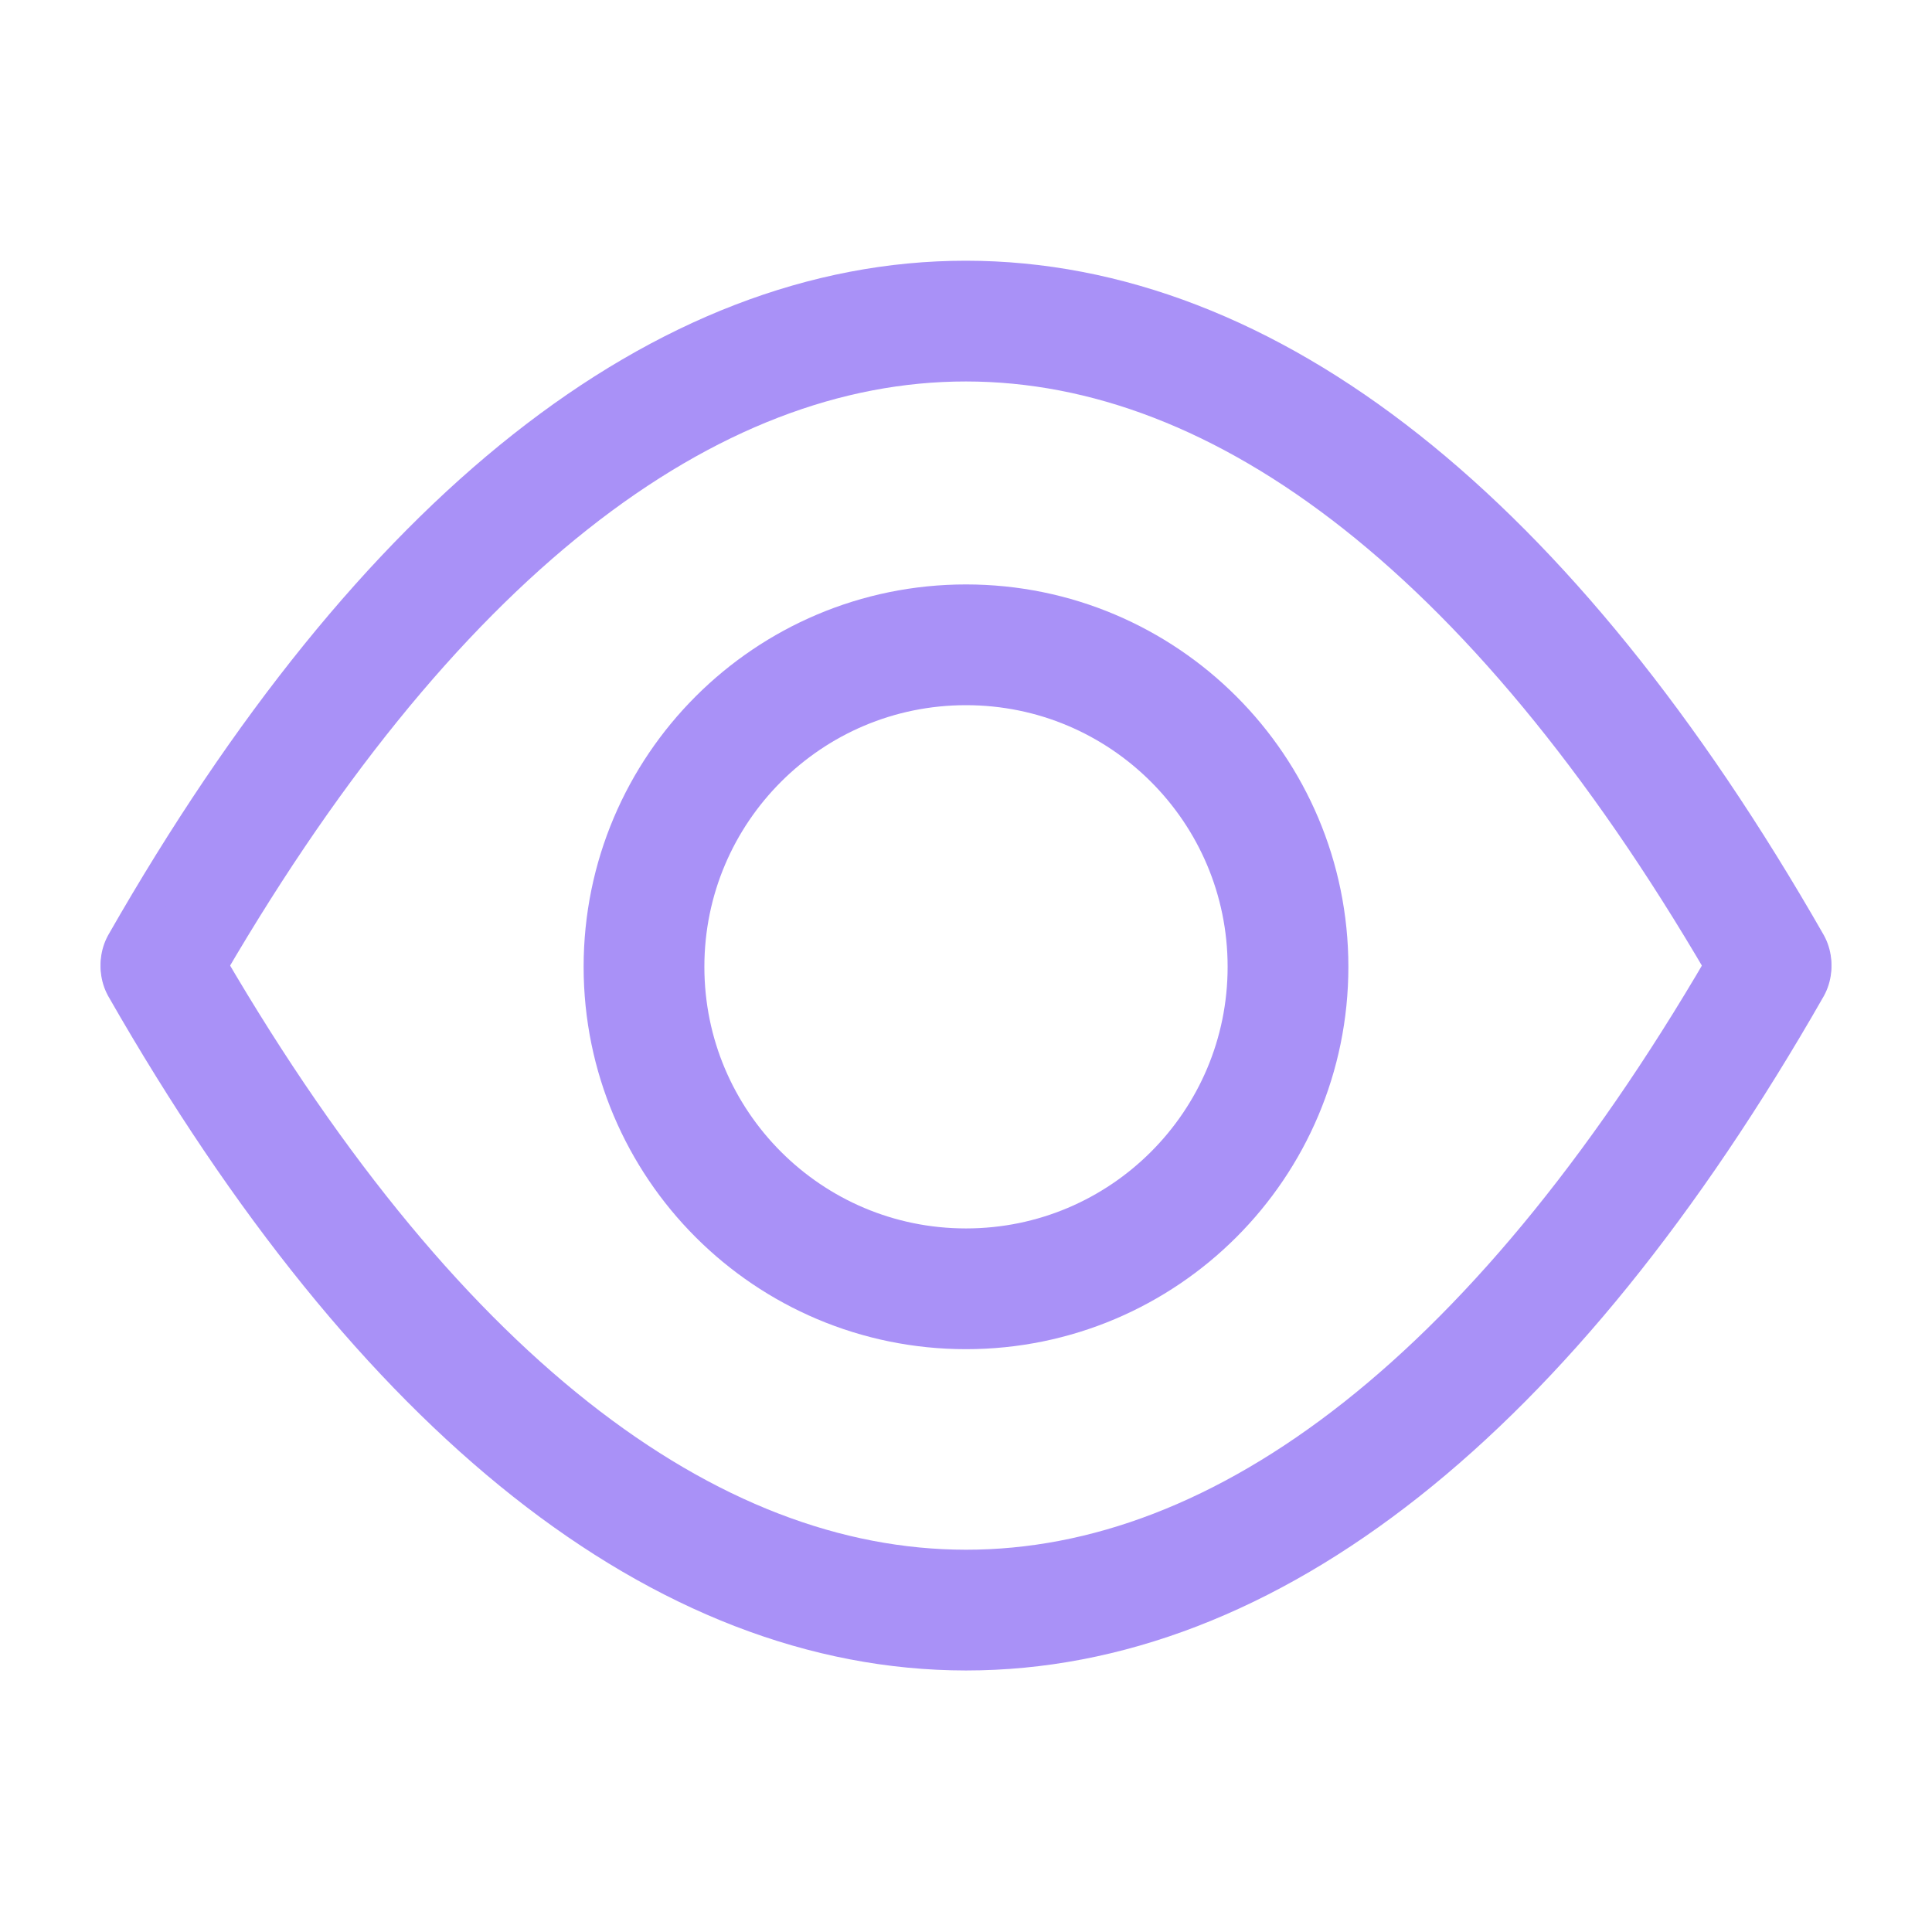
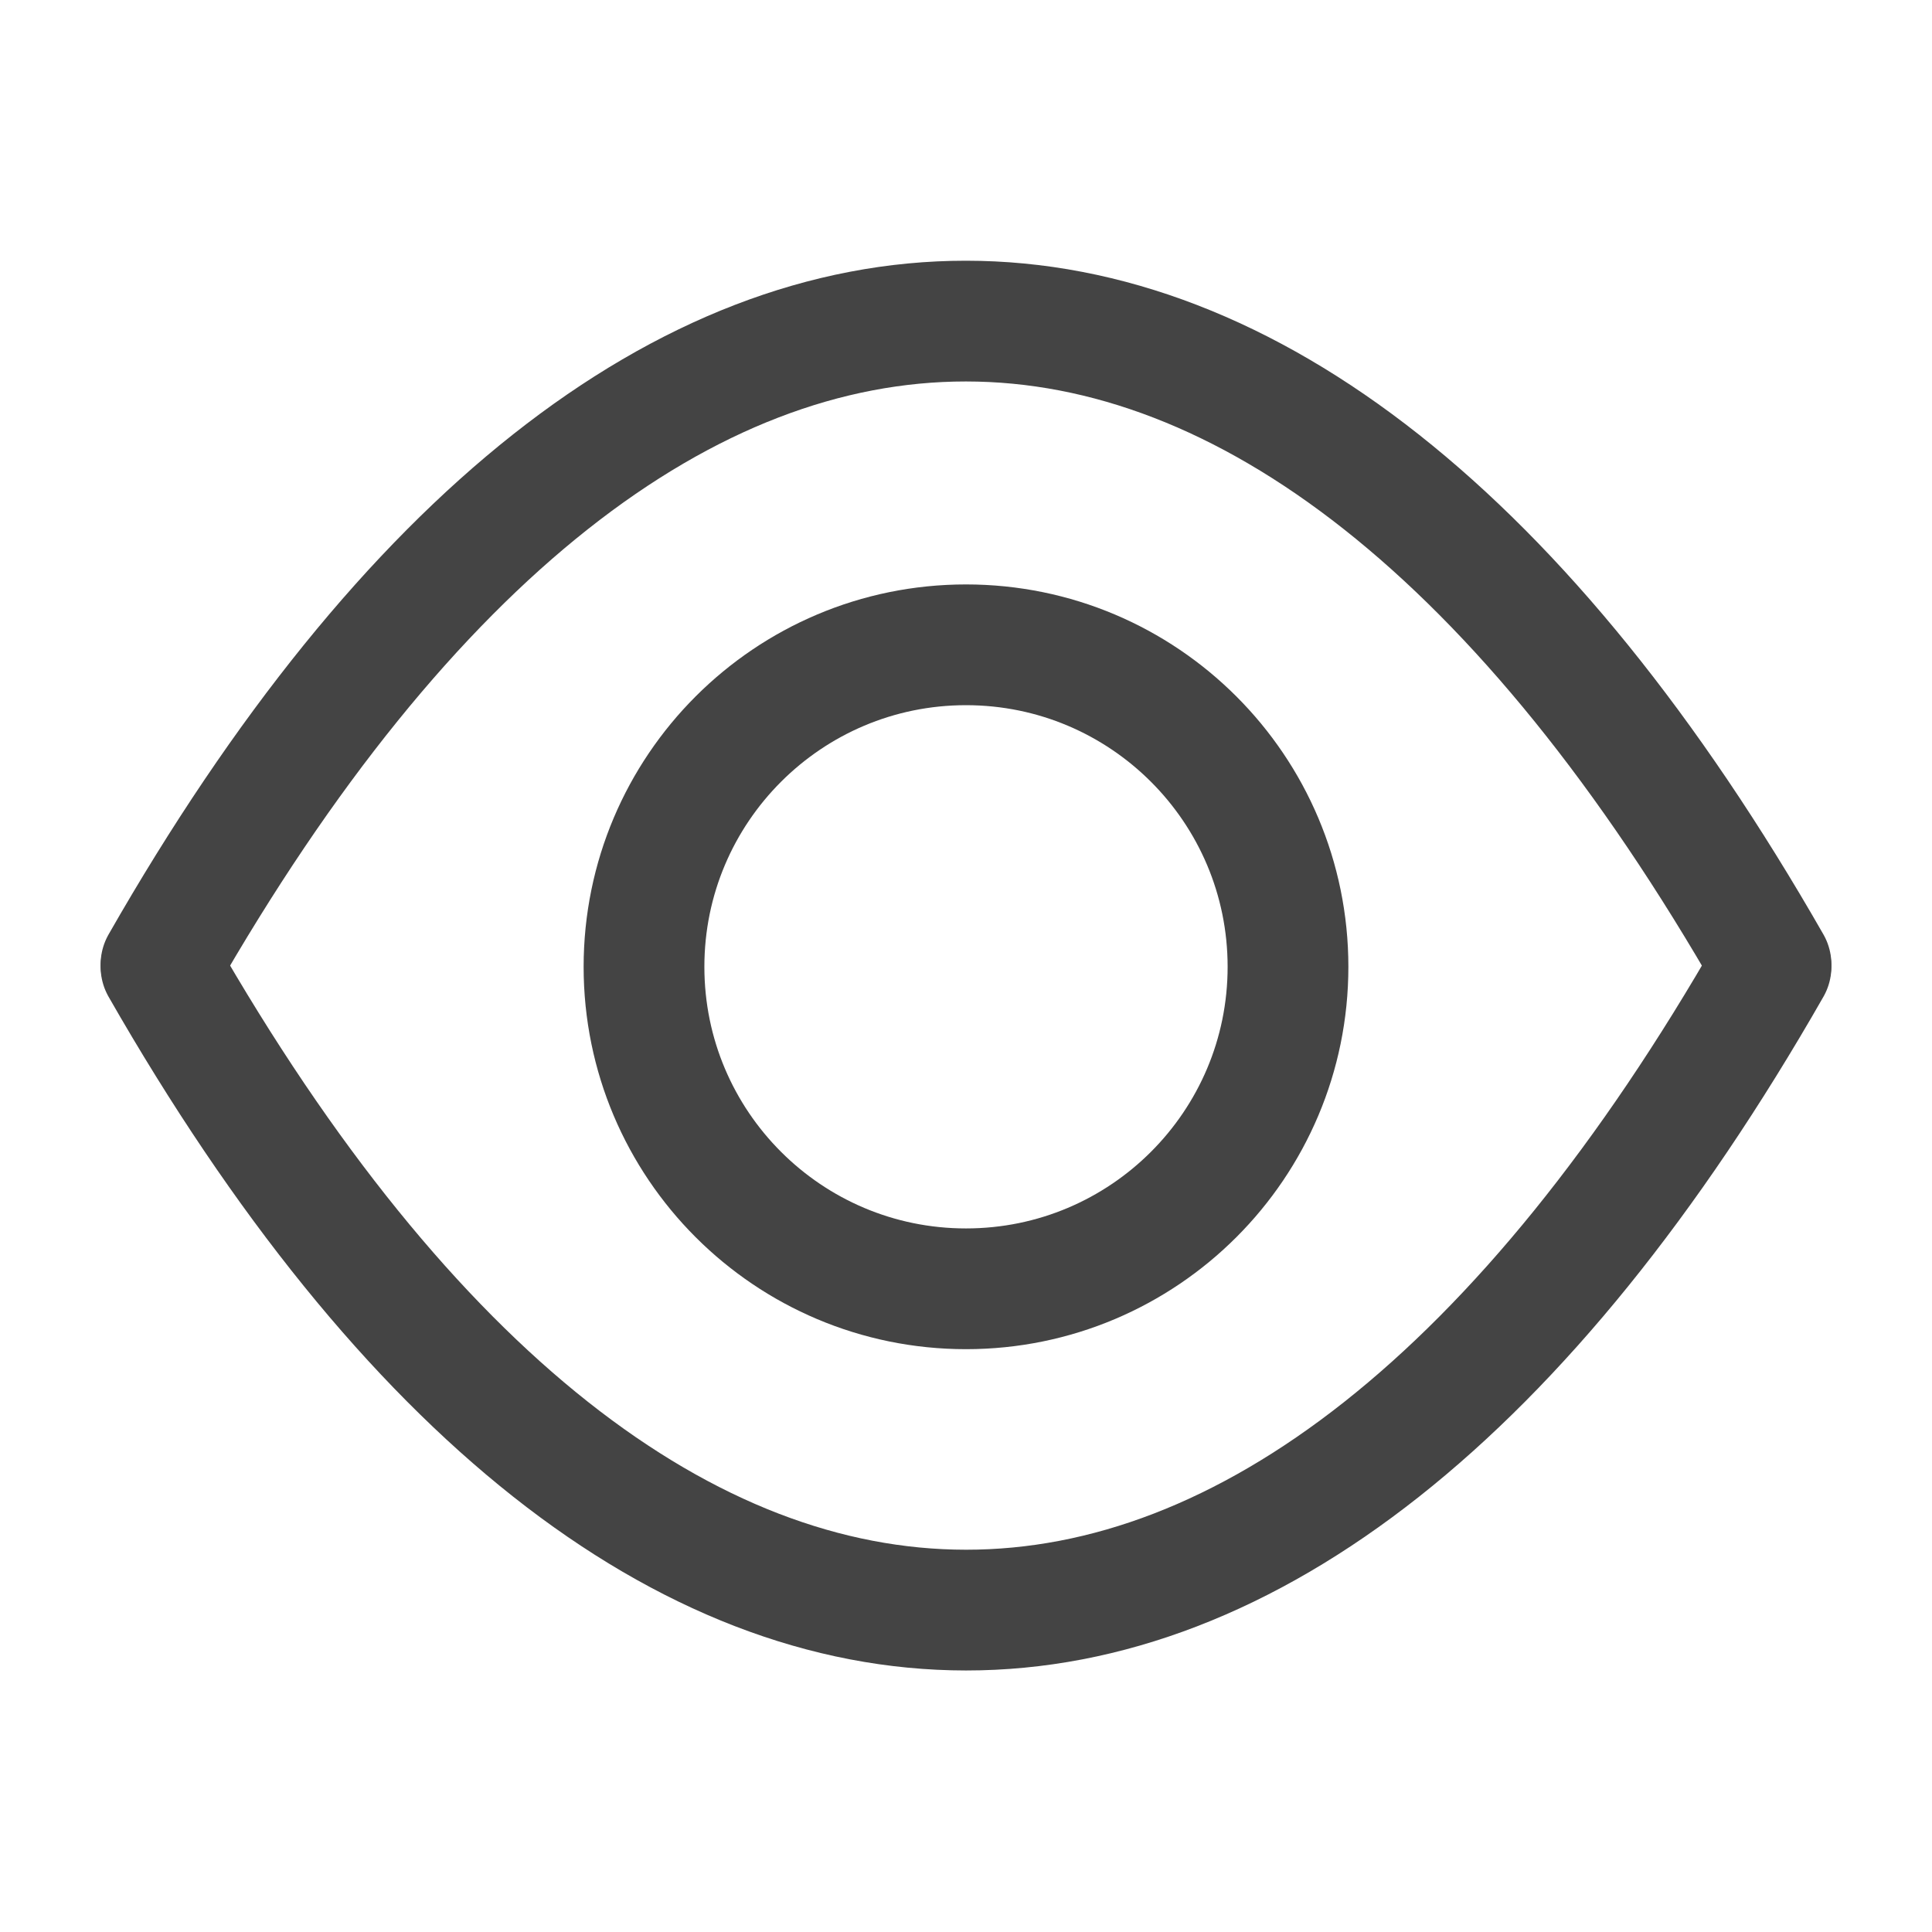
<svg xmlns="http://www.w3.org/2000/svg" width="800px" height="800px" viewBox="0 0 24 24" fill="none">
  <g id="SVGRepo_bgCarrier" stroke-width="0" />
  <g id="SVGRepo_tracerCarrier" stroke-linecap="round" stroke-linejoin="round" />
  <g id="SVGRepo_iconCarrier">
-     <path d="M12 16.01C14.209 16.01 16 14.219 16 12.01C16 9.801 14.209 8.01 12 8.01C9.791 8.01 8 9.801 8 12.01C8 14.219 9.791 16.01 12 16.01Z" stroke="#a991f7" stroke-width="1.5" stroke-linecap="round" stroke-linejoin="round" />
-     <path d="M2 11.98C8.09 1.32 15.91 1.33 22 11.98" stroke="#a991f7" stroke-width="1.5" stroke-linecap="round" stroke-linejoin="round" />
-     <path d="M22 12.01C15.91 22.67 8.09 22.66 2 12.01" stroke="#a991f7" stroke-width="1.5" stroke-linecap="round" stroke-linejoin="round" />
+     <path d="M12 16.01C14.209 16.01 16 14.219 16 12.01C16 9.801 14.209 8.01 12 8.01C9.791 8.01 8 9.801 8 12.01C8 14.219 9.791 16.01 12 16.01Z" stroke="#444444" stroke-width="1.5" stroke-linecap="round" stroke-linejoin="round" />
+     <path d="M2 11.98C8.09 1.32 15.91 1.33 22 11.98" stroke="#444444" stroke-width="1.5" stroke-linecap="round" stroke-linejoin="round" />
+     <path d="M22 12.01C15.91 22.67 8.09 22.66 2 12.01" stroke="#444444" stroke-width="1.5" stroke-linecap="round" stroke-linejoin="round" />
  </g>
</svg>
